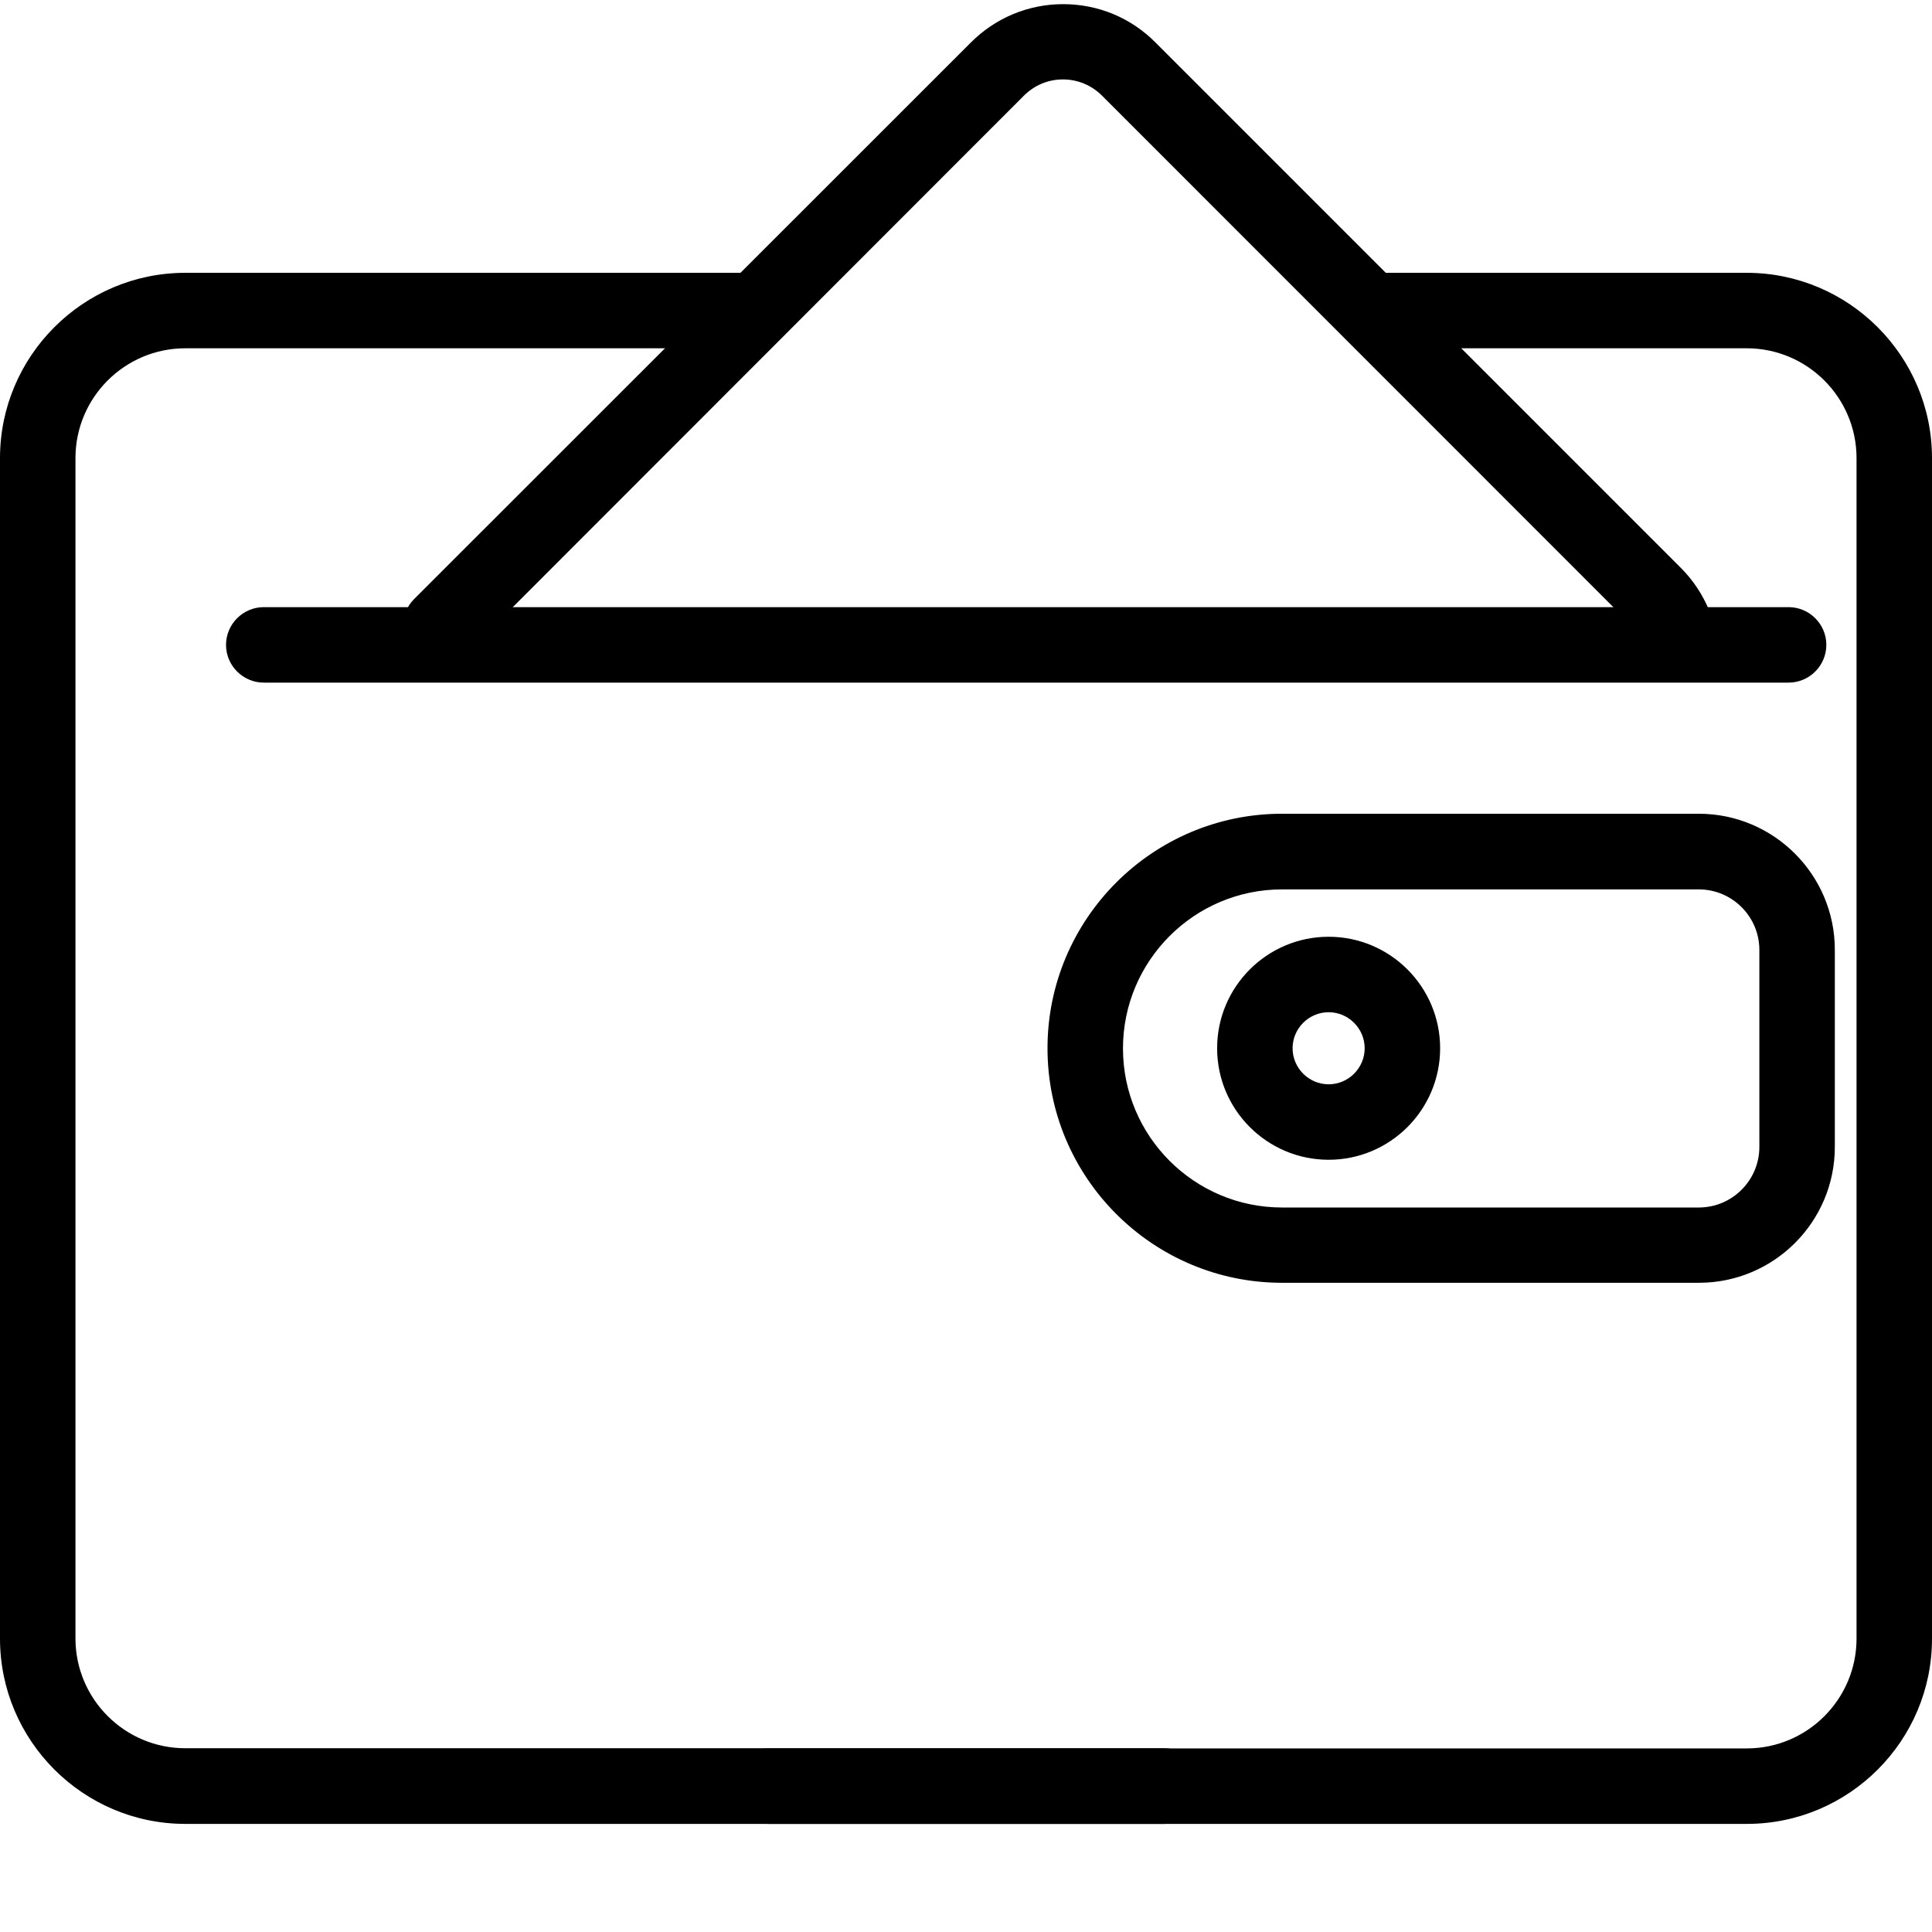
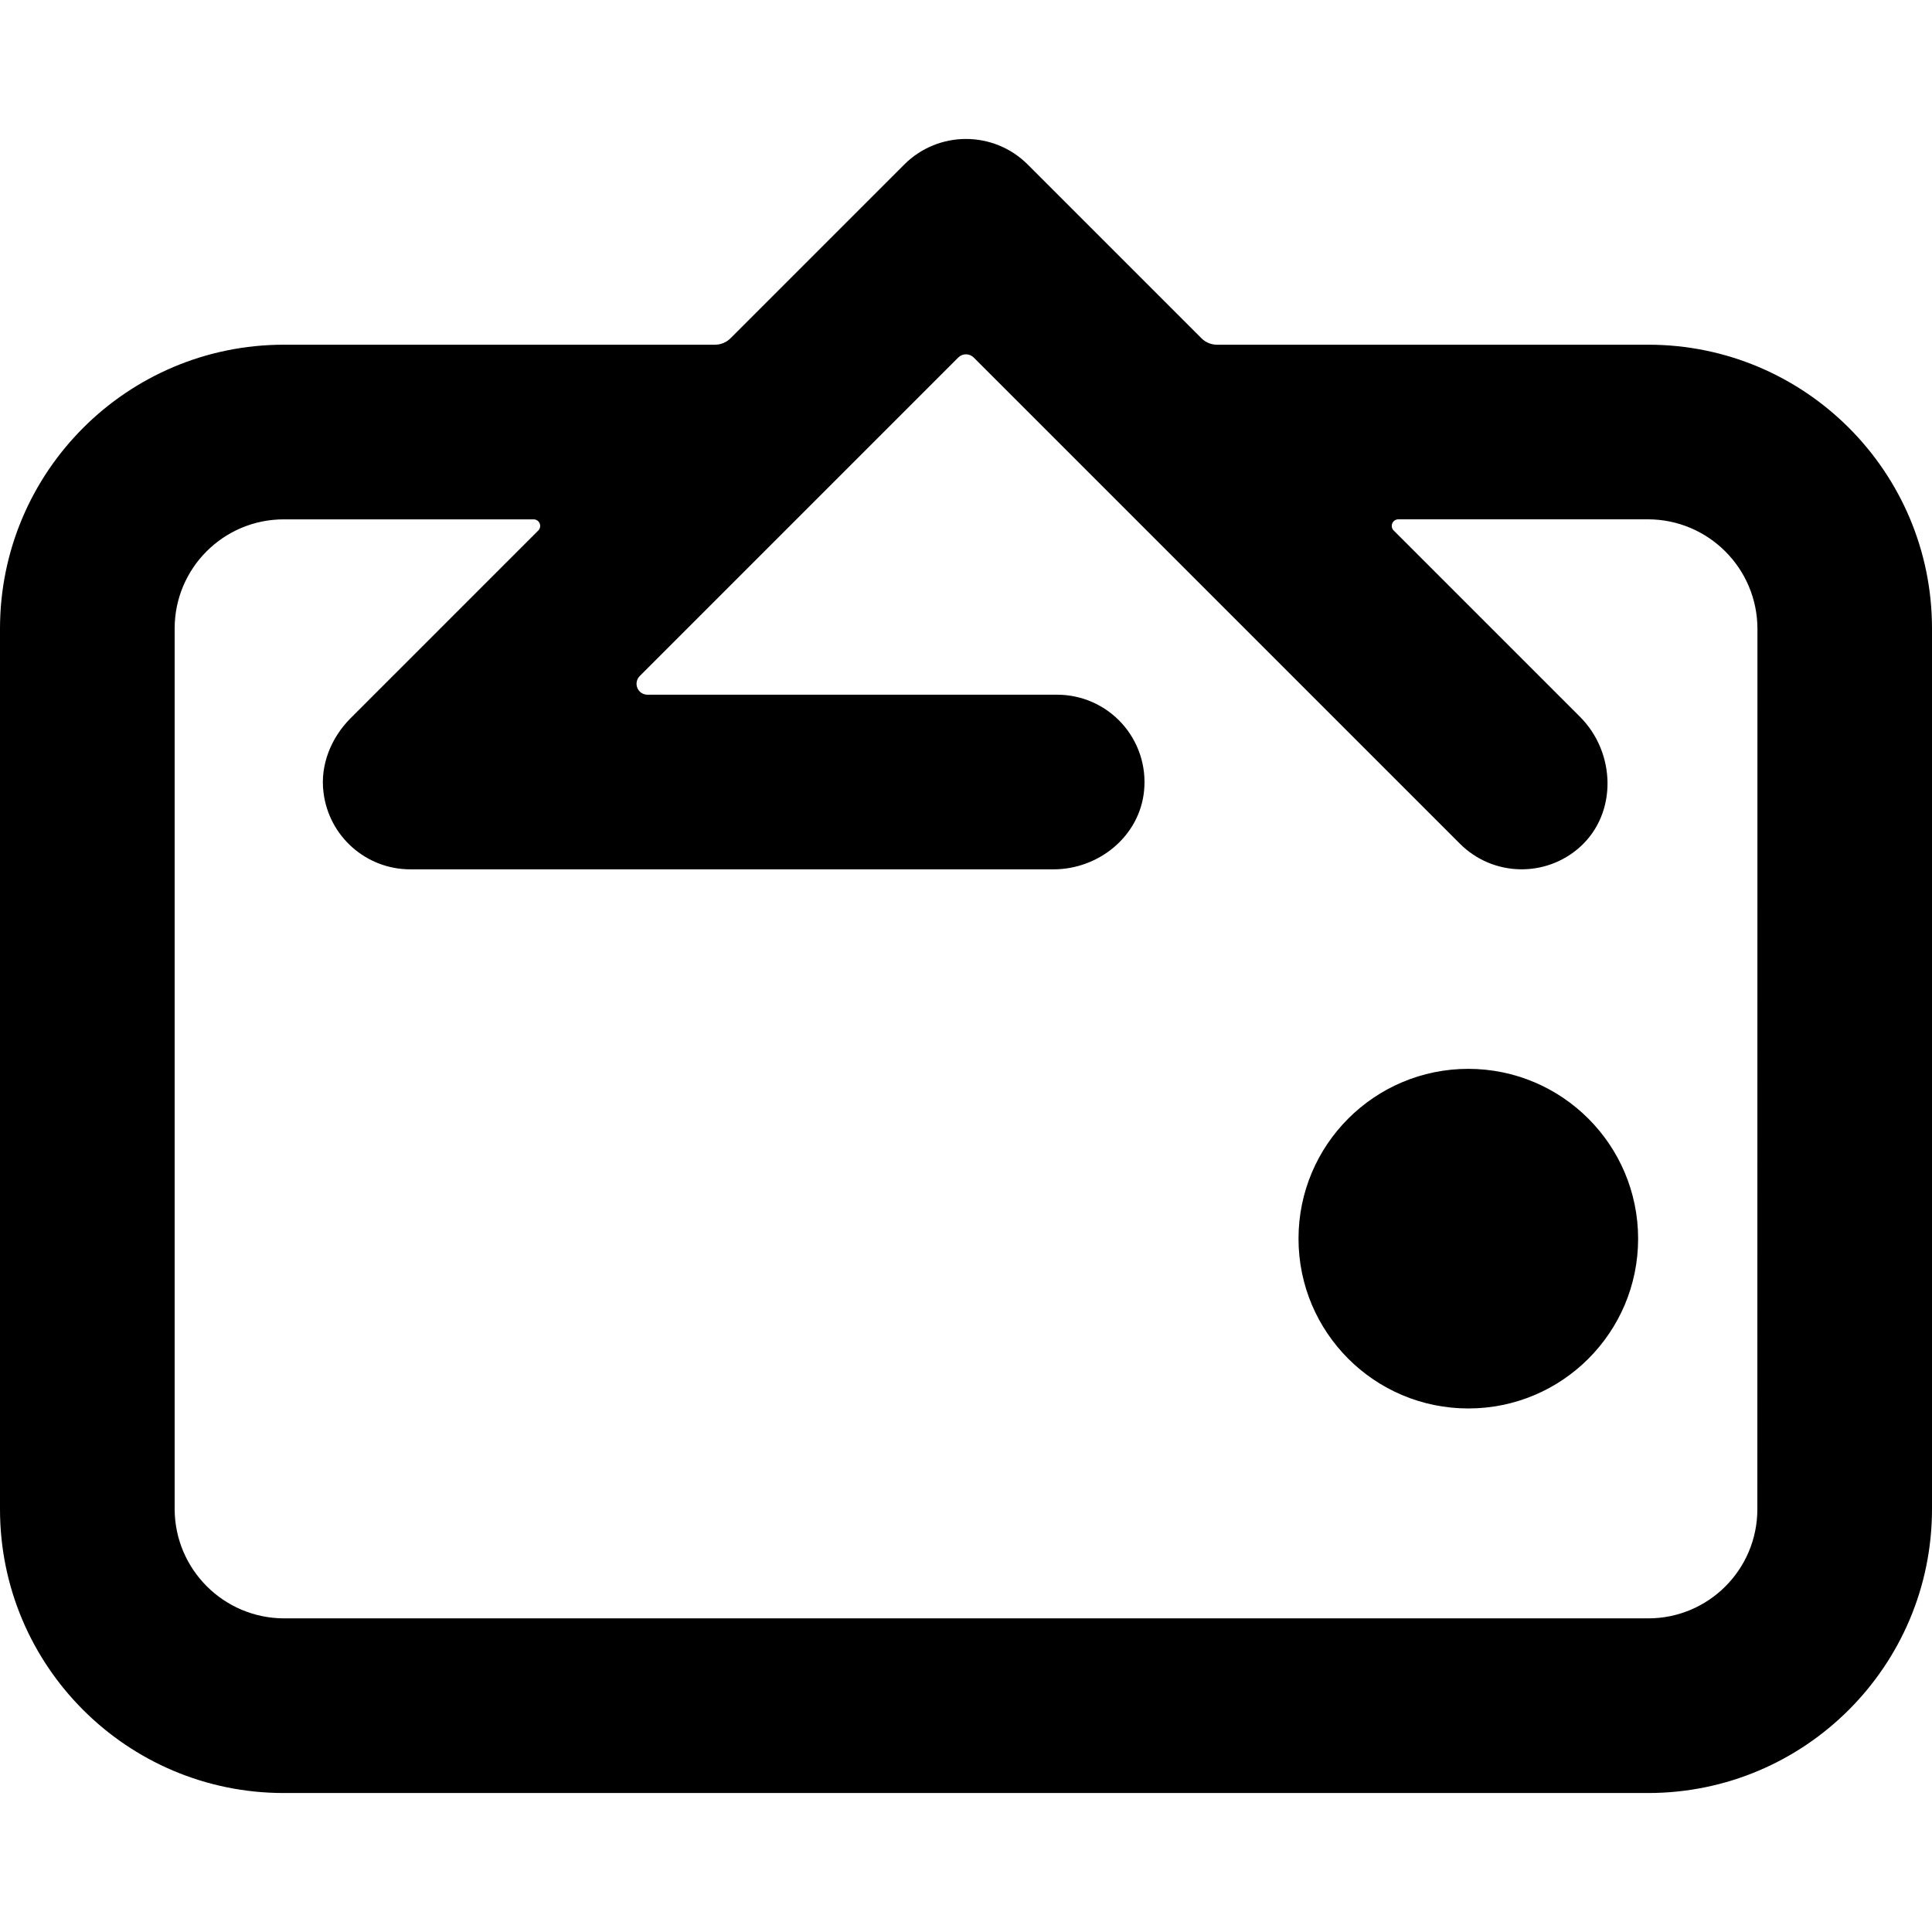
- <svg xmlns="http://www.w3.org/2000/svg" version="1.1" id="Calque_1" x="0px" y="0px" viewBox="0 0 1024 1024" style="enable-background:new 0 0 1024 1024;" xml:space="preserve">
-   <g id="Page-1">
-     <g id="icon-1-copy-2">
-       <g id="_x31_" transform="translate(20, 22)">
-         <path d="M597,944.7H78.2c-54.1,0-98.2-44.1-98.2-98.2V220.8c0-54.1,44.1-98.2,98.2-98.2h298.4c11,0,20,9,20,20s-9,20-20,20H78.2     c-32.1,0-58.2,26.1-58.2,58.2v625.6c0,32.1,26.1,58.2,58.2,58.2H597c11,0,20,9,20,20S608,944.7,597,944.7z" />
-         <path d="M905.9,944.7H387.1c-11,0-20-9-20-20s9-20,20-20h518.7c32.1,0,58.2-26.1,58.2-58.2V220.8c0-32.1-26.1-58.2-58.2-58.2H715     c-11,0-20-9-20-20s9-20,20-20h190.8c54.1,0,98.2,44.1,98.2,98.2v625.6C1004.1,900.6,960,944.7,905.9,944.7z" />
-         <path d="M213.6,329.7c-5.1,0-10.2-2-14.1-5.9c-7.8-7.8-7.8-20.5,0-28.3L494.6,0.5c13.1-13.1,30.5-20.3,48.9-20.3     c18.5,0,35.9,7.2,48.9,20.3l278.4,278.4c6.6,6.6,11.7,14.3,15.2,22.9c4.2,10.2-0.8,21.9-11,26.1c-10.2,4.2-21.9-0.8-26.1-11     c-1.5-3.7-3.6-6.9-6.4-9.7L564.1,28.7c-5.5-5.5-12.9-8.6-20.7-8.6c-7.8,0-15.1,3-20.7,8.6L227.7,323.9     C223.8,327.8,218.7,329.7,213.6,329.7z" />
-         <path d="M880.5,657.9H659.5c-68.5,0-124.3-55.7-124.3-124.3c0-68.5,55.7-124.3,124.3-124.3h220.9c39.8,0,72.1,32.4,72.1,72.1     v104.3C952.6,625.6,920.2,657.9,880.5,657.9z M659.5,449.4c-46.5,0-84.3,37.8-84.3,84.3c0,46.5,37.8,84.3,84.3,84.3h220.9     c17.7,0,32.1-14.4,32.1-32.1V481.5c0-17.7-14.4-32.1-32.1-32.1H659.5z" />
-         <path d="M684.2,592.7c-32.6,0-59.1-26.5-59.1-59.1s26.5-59.1,59.1-59.1s59.1,26.5,59.1,59.1S716.8,592.7,684.2,592.7z      M684.2,514.5c-10.5,0-19.1,8.6-19.1,19.1s8.6,19.1,19.1,19.1s19.1-8.6,19.1-19.1S694.7,514.5,684.2,514.5z" />
-         <path d="M928,339.8H119.8c-11,0-20-9-20-20s9-20,20-20H928c11,0,20,9,20,20S939,339.8,928,339.8z" />
-       </g>
-     </g>
-   </g>
+ <svg xmlns="http://www.w3.org/2000/svg" id="Calque_12" data-name="Calque 12" viewBox="0 0 1024 1024">
+   <path d="M873.59,182.7H645a11.57,11.57,0,0,1-8.18-3.39l-92.1-92.1a46.28,46.28,0,0,0-65.45,0l-92.1,92.1A11.57,11.57,0,0,1,379,182.7H150.51A150.51,150.51,0,0,0,0,333.21V799.93A150.41,150.41,0,0,0,150.41,950.34H873.48A150.52,150.52,0,0,0,1024,799.82V333.11A150.41,150.41,0,0,0,873.59,182.7Zm57.84,617.23a57.84,57.84,0,0,1-57.84,57.84H150.51a58.11,58.11,0,0,1-57.94-57.94V333.11a57.84,57.84,0,0,1,57.84-57.84H282.83a3.47,3.47,0,0,1,2.45,5.93l-99.4,99.4c-10.36,10.36-16.28,24.83-14.42,39.36a46.35,46.35,0,0,0,46,40.81H558.33c24.17,0,45.76-17.67,48.06-41.73a46.29,46.29,0,0,0-46.06-50.83H343.16a5.79,5.79,0,0,1-4.09-9.88L507.9,189.49a5.78,5.78,0,0,1,8.18,0L773.8,447.2a46.28,46.28,0,0,0,63.81,1.56c19.76-18,18.71-49.95-.17-68.83l-98.75-98.75a3.47,3.47,0,0,1,2.45-5.93H873.48a58.12,58.12,0,0,1,58,58Z" />
+   <path d="M778.24,566.51a90,90,0,1,0,90,90A90.08,90.08,0,0,0,778.24,566.51Z" />
</svg>
